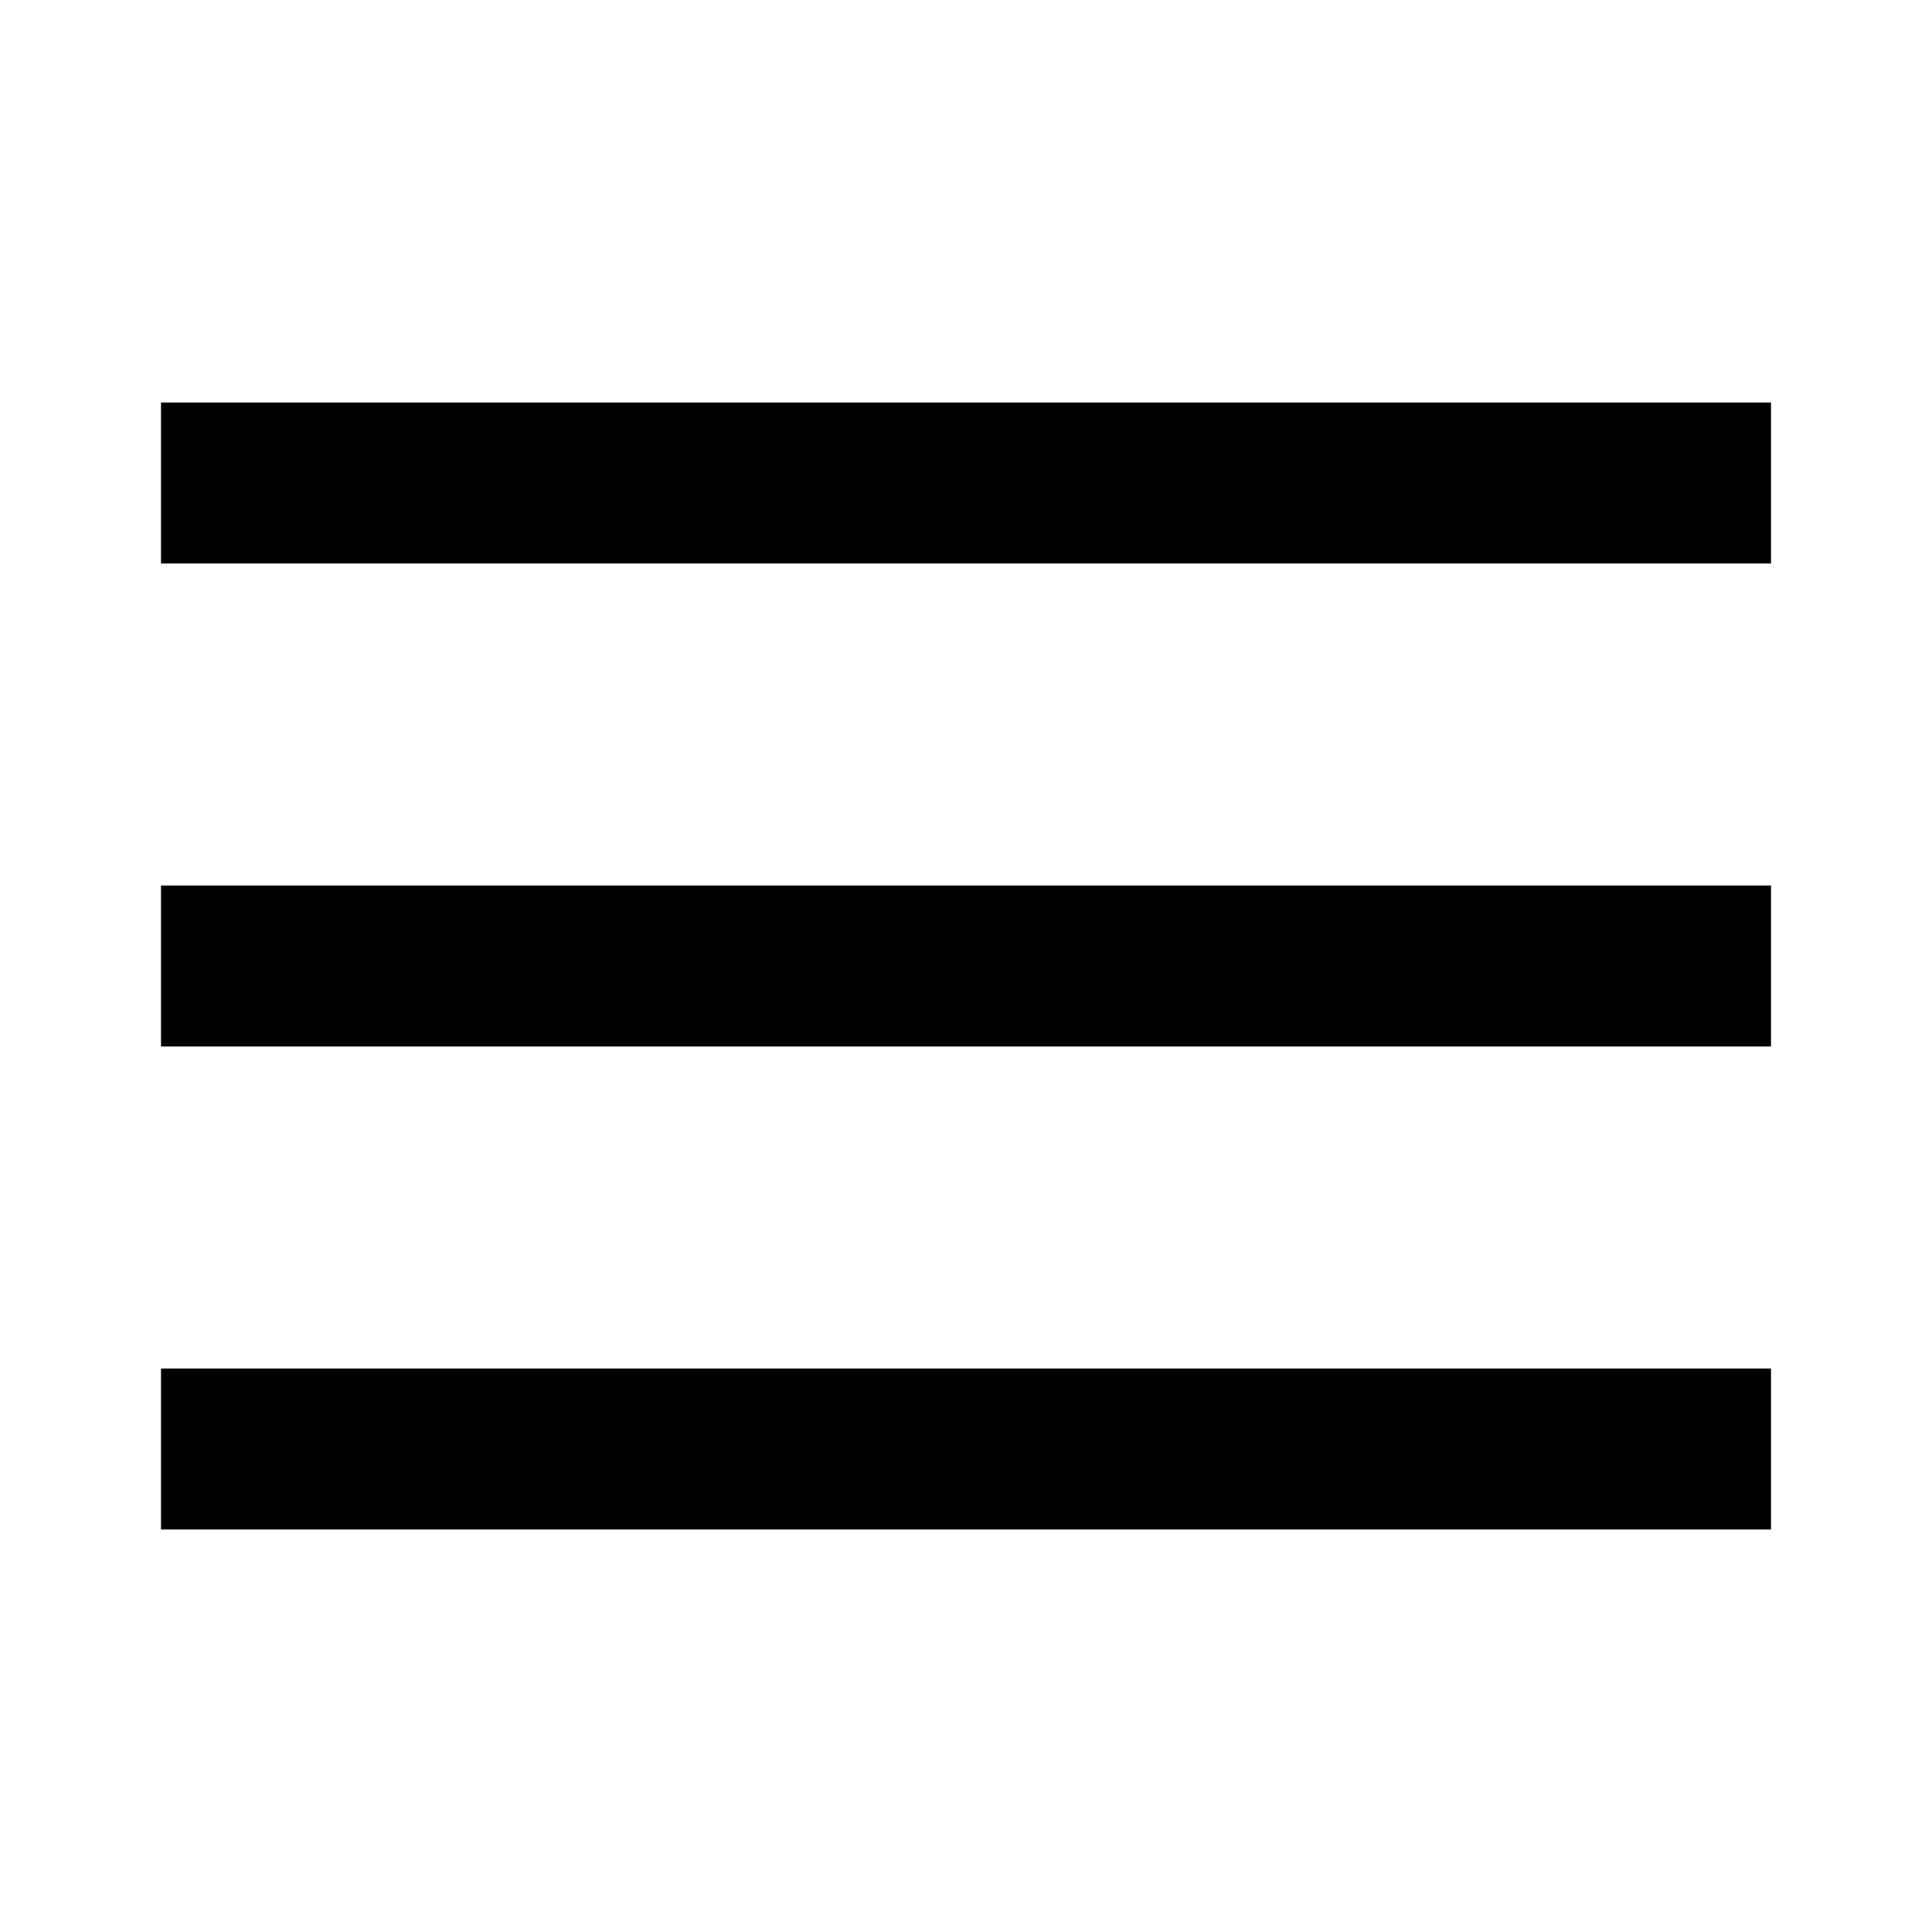
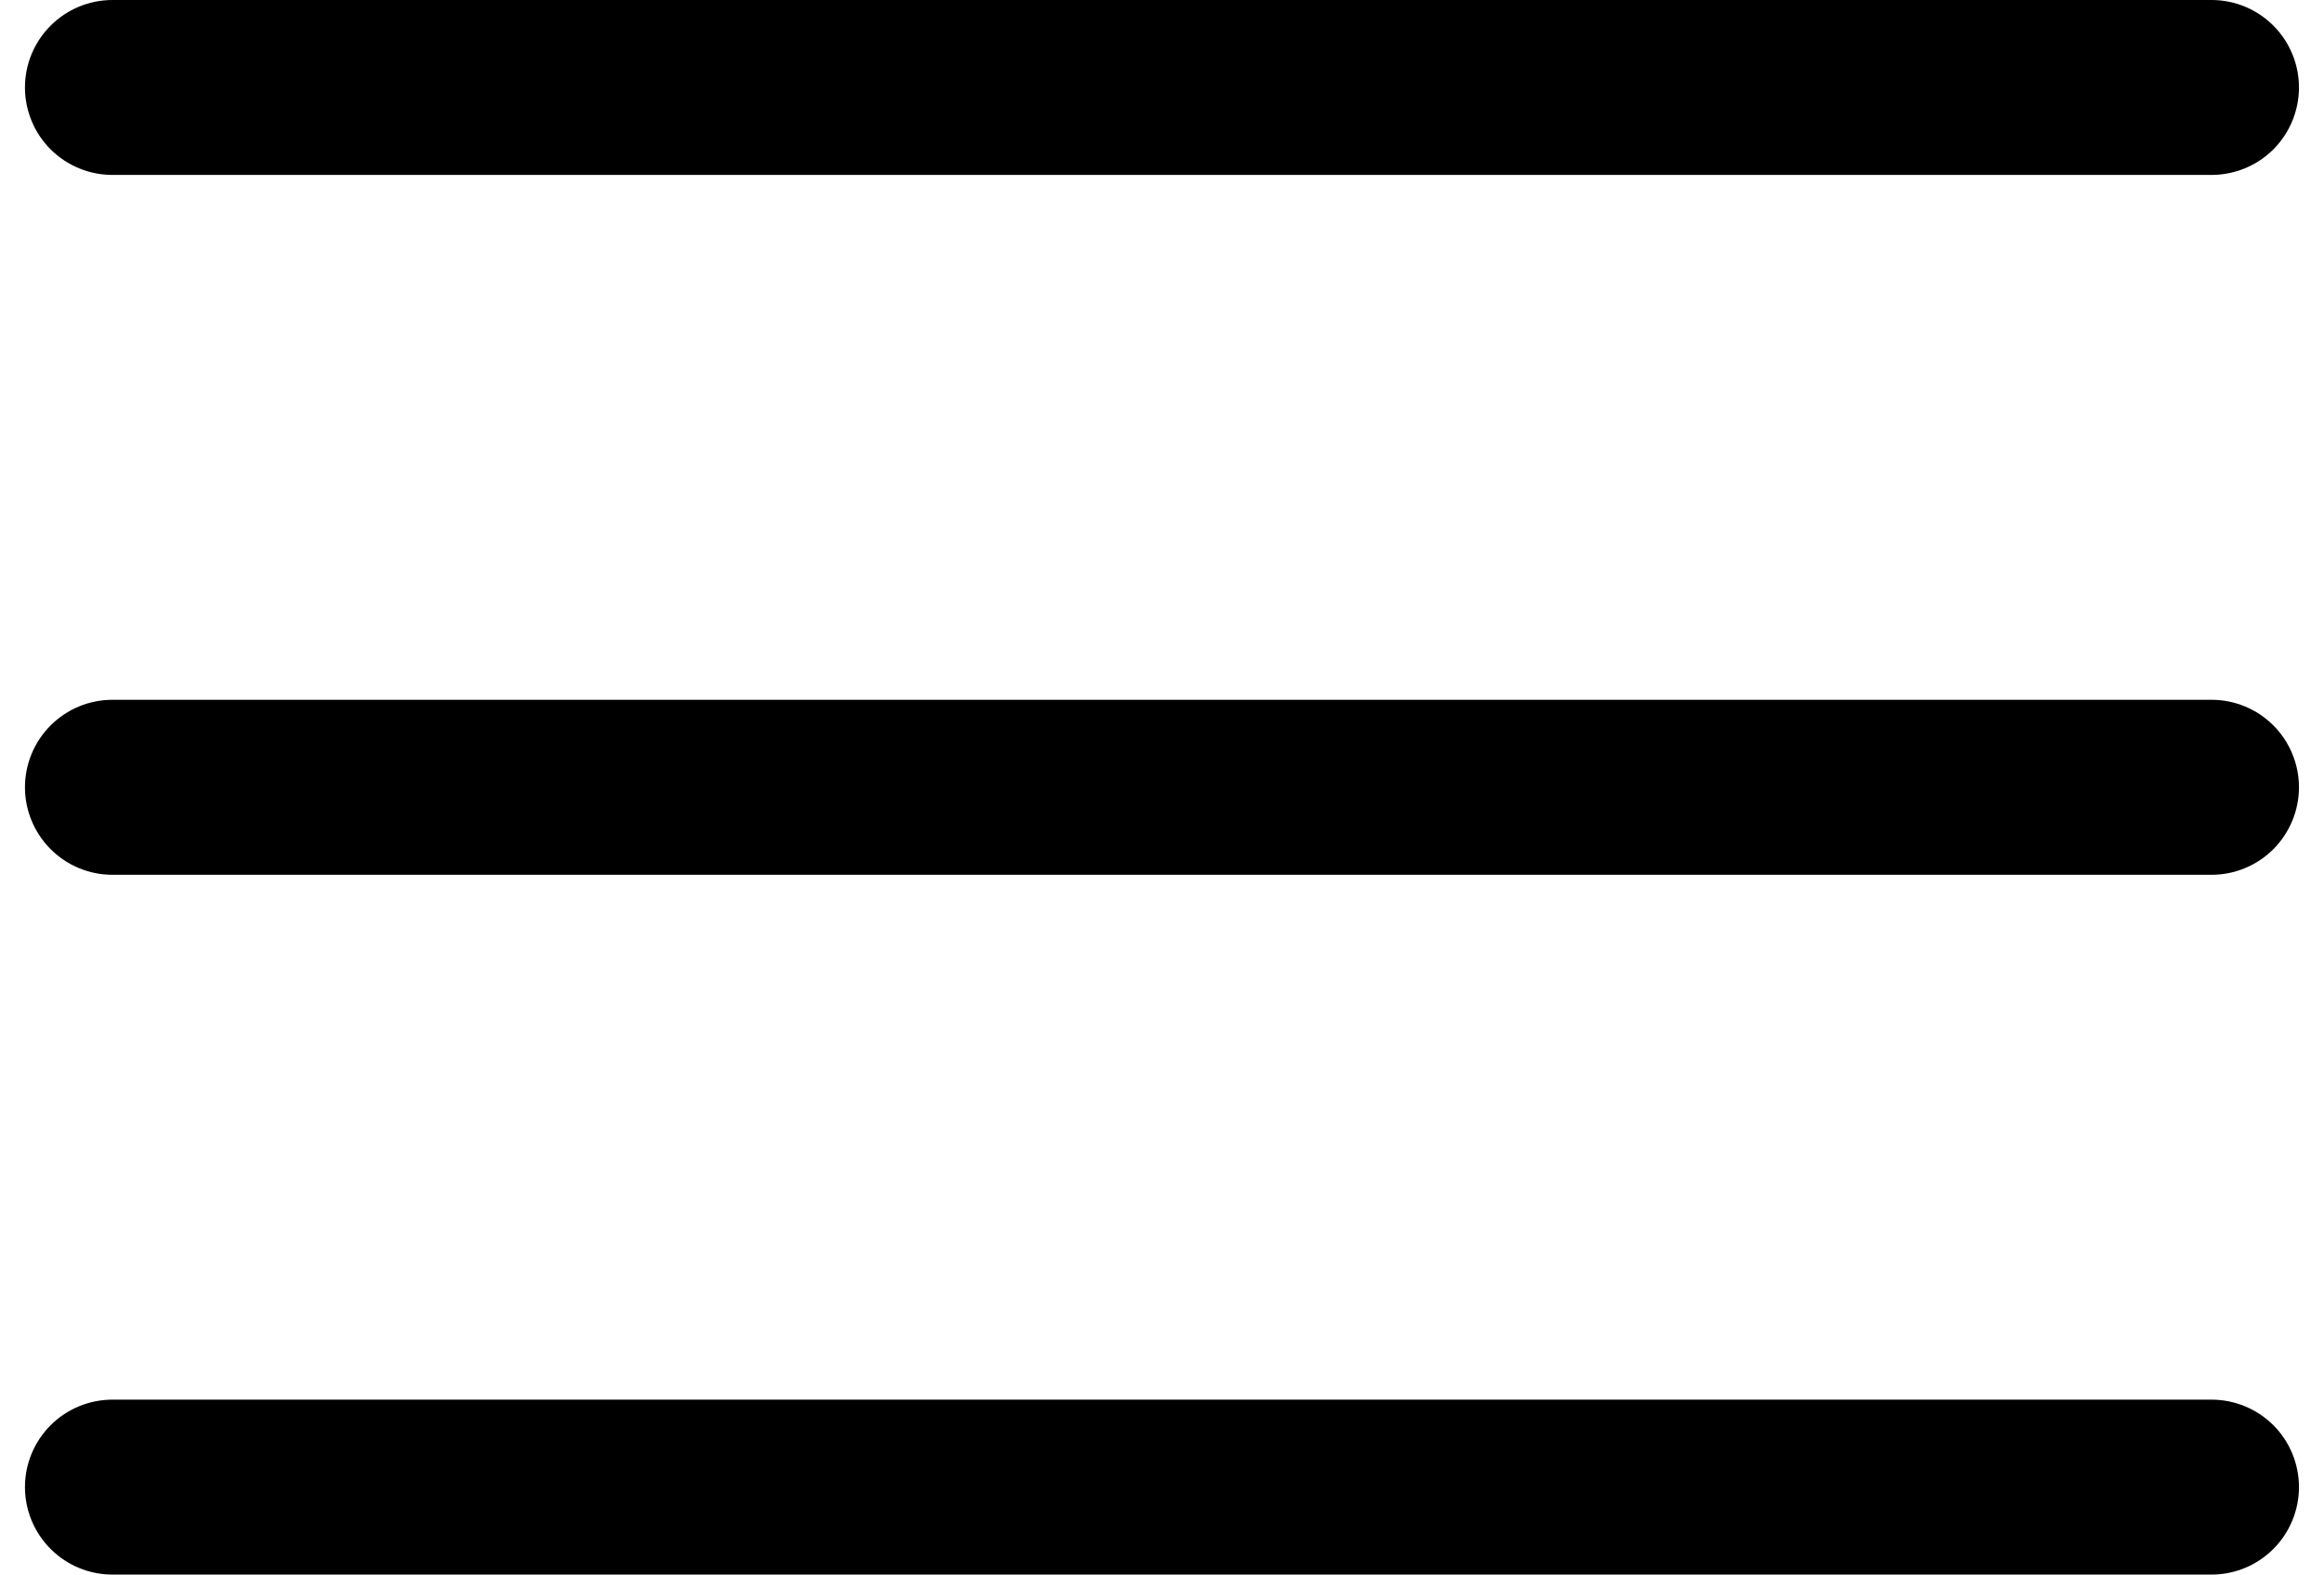
- <svg xmlns="http://www.w3.org/2000/svg" viewBox="0 0 24 24" width="24px" height="24px">
-   <path d="M 2 5 L 2 7 L 22 7 L 22 5 L 2 5 z M 2 11 L 2 13 L 22 13 L 22 11 L 2 11 z M 2 17 L 2 19 L 22 19 L 22 17 L 2 17 z" />
+ <svg xmlns="http://www.w3.org/2000/svg" width="31" height="21" viewBox="0 0 31 21" fill="none">
+   <path fill-rule="evenodd" clip-rule="evenodd" d="M1.5 0C1.19 0 0.894 0.123 0.675 0.342C0.456 0.561 0.333 0.857 0.333 1.167C0.333 1.476 0.456 1.773 0.675 1.992C0.894 2.21 1.19 2.333 1.5 2.333H29.5C29.809 2.333 30.106 2.21 30.325 1.992C30.543 1.773 30.666 1.476 30.666 1.167C30.666 0.857 30.543 0.561 30.325 0.342C30.106 0.123 29.809 0 29.5 0H1.5ZM0.333 10.5C0.333 10.191 0.456 9.894 0.675 9.675C0.894 9.456 1.19 9.333 1.5 9.333H29.5C29.809 9.333 30.106 9.456 30.325 9.675C30.543 9.894 30.666 10.191 30.666 10.5C30.666 10.809 30.543 11.106 30.325 11.325C30.106 11.544 29.809 11.667 29.5 11.667H1.5C1.19 11.667 0.894 11.544 0.675 11.325C0.456 11.106 0.333 10.809 0.333 10.5ZM0.333 19.833C0.333 19.524 0.456 19.227 0.675 19.008C0.894 18.79 1.19 18.667 1.5 18.667H29.5C29.809 18.667 30.106 18.79 30.325 19.008C30.543 19.227 30.666 19.524 30.666 19.833C30.666 20.143 30.543 20.439 30.325 20.658C30.106 20.877 29.809 21 29.5 21H1.5C1.19 21 0.894 20.877 0.675 20.658C0.456 20.439 0.333 20.143 0.333 19.833Z" fill="black" />
</svg>
